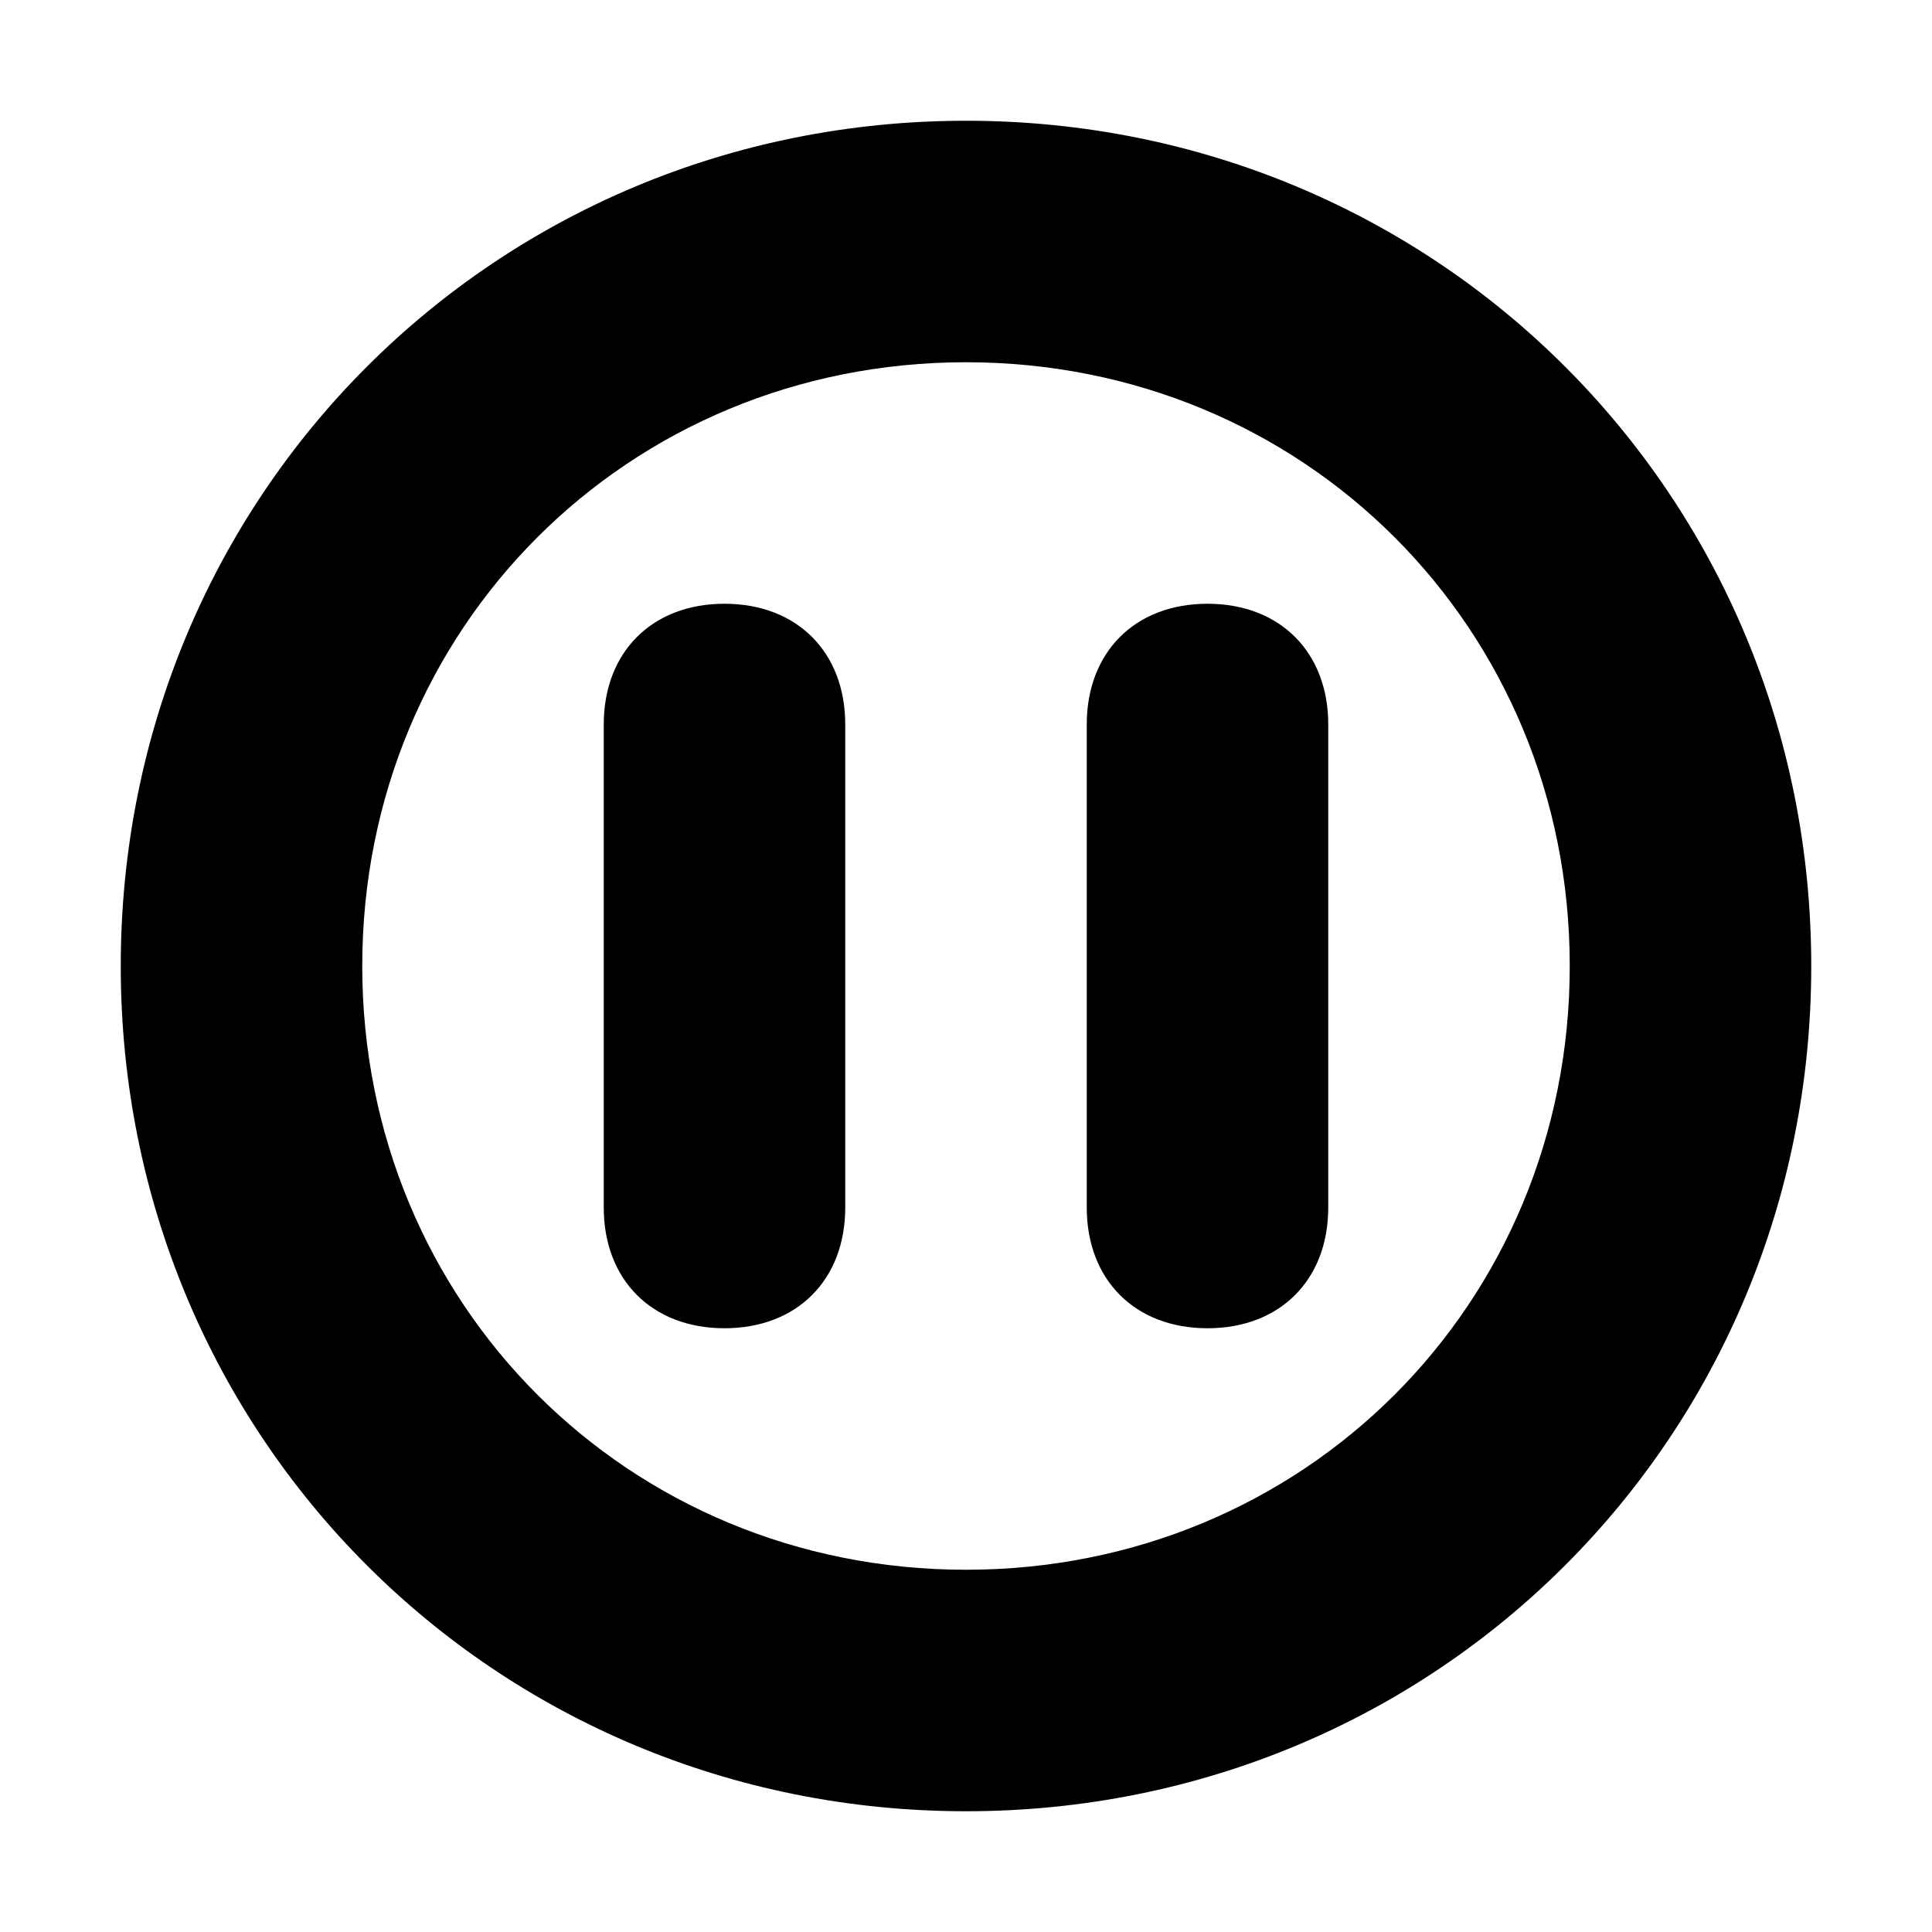
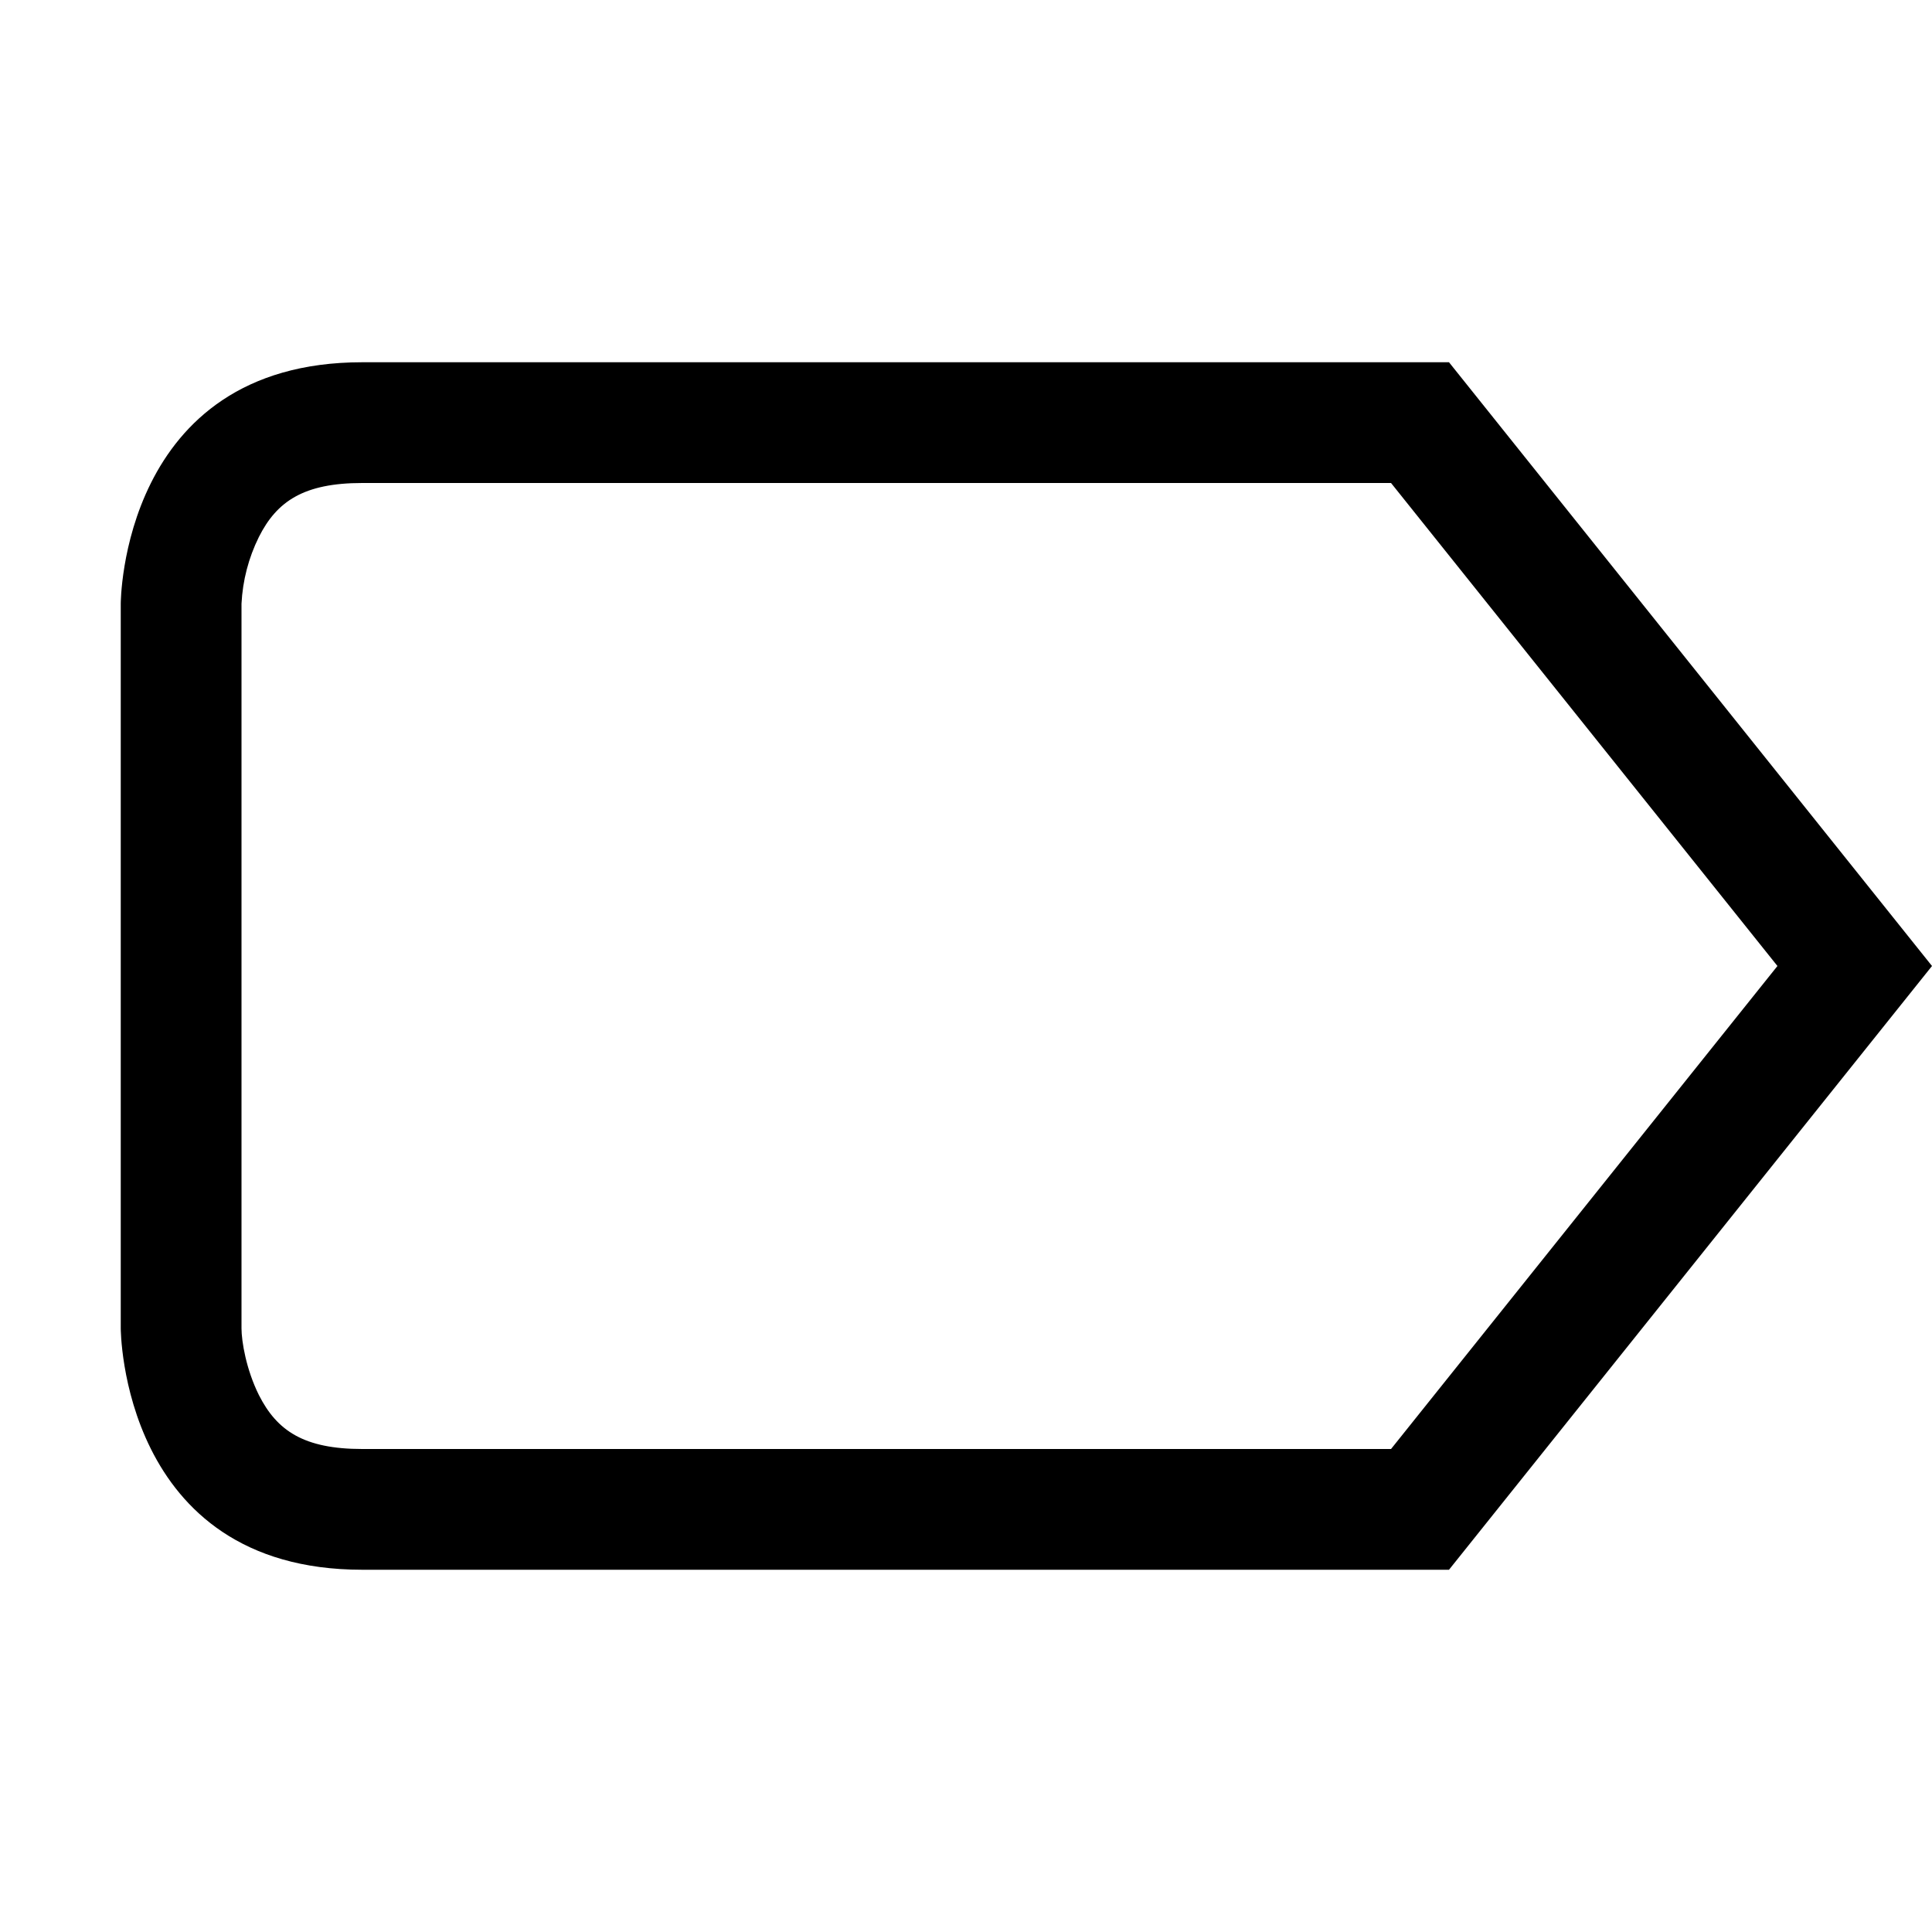
- <svg xmlns="http://www.w3.org/2000/svg" width="16" height="16" viewBox="0 0 16 16">
-   <g fill="#000000" fill-rule="evenodd">
-     <path d="m8,1c-3.9,0-7,3.1-7,7 0,3.9 3.1,7 7,7 3.9,0 7-3.1 7-7 0-3.9-3.1-7-7-7zm0,12c-2.8,0-5-2.2-5-5 0-2.8 2.2-5 5-5 2.8,0 5,2.2 5,5 0,2.8-2.2,5-5,5z" />
-     <path d="m6,5c.6,0 1,.4 1,1v4c0,.6-.4,1-1,1-.6,0-1-.4-1-1v-4c0-.6 .4-1 1-1z" />
-     <path d="m10,5c.6,0 1,.4 1,1v4c0,.6-.4,1-1,1-.6,0-1-.4-1-1v-4c0-.6 .4-1 1-1z" />
-   </g>
+ <svg xmlns="http://www.w3.org/2000/svg" width="16" height="16" viewBox="0 0 16 16" fill="#000000">
+   <path d="M2 5v6c0 .109.039.342.144.553.15.297.374.447.856.447h9l-.78.375 4-5v1.25l-4-5L12 4H3c-.482 0-.707.15-.856.447A1.403 1.403 0 0 0 2 5zM1 5s0-2 2-2h9l4 5-4 5H3c-2 0-2-2-2-2V5z" />
</svg>
